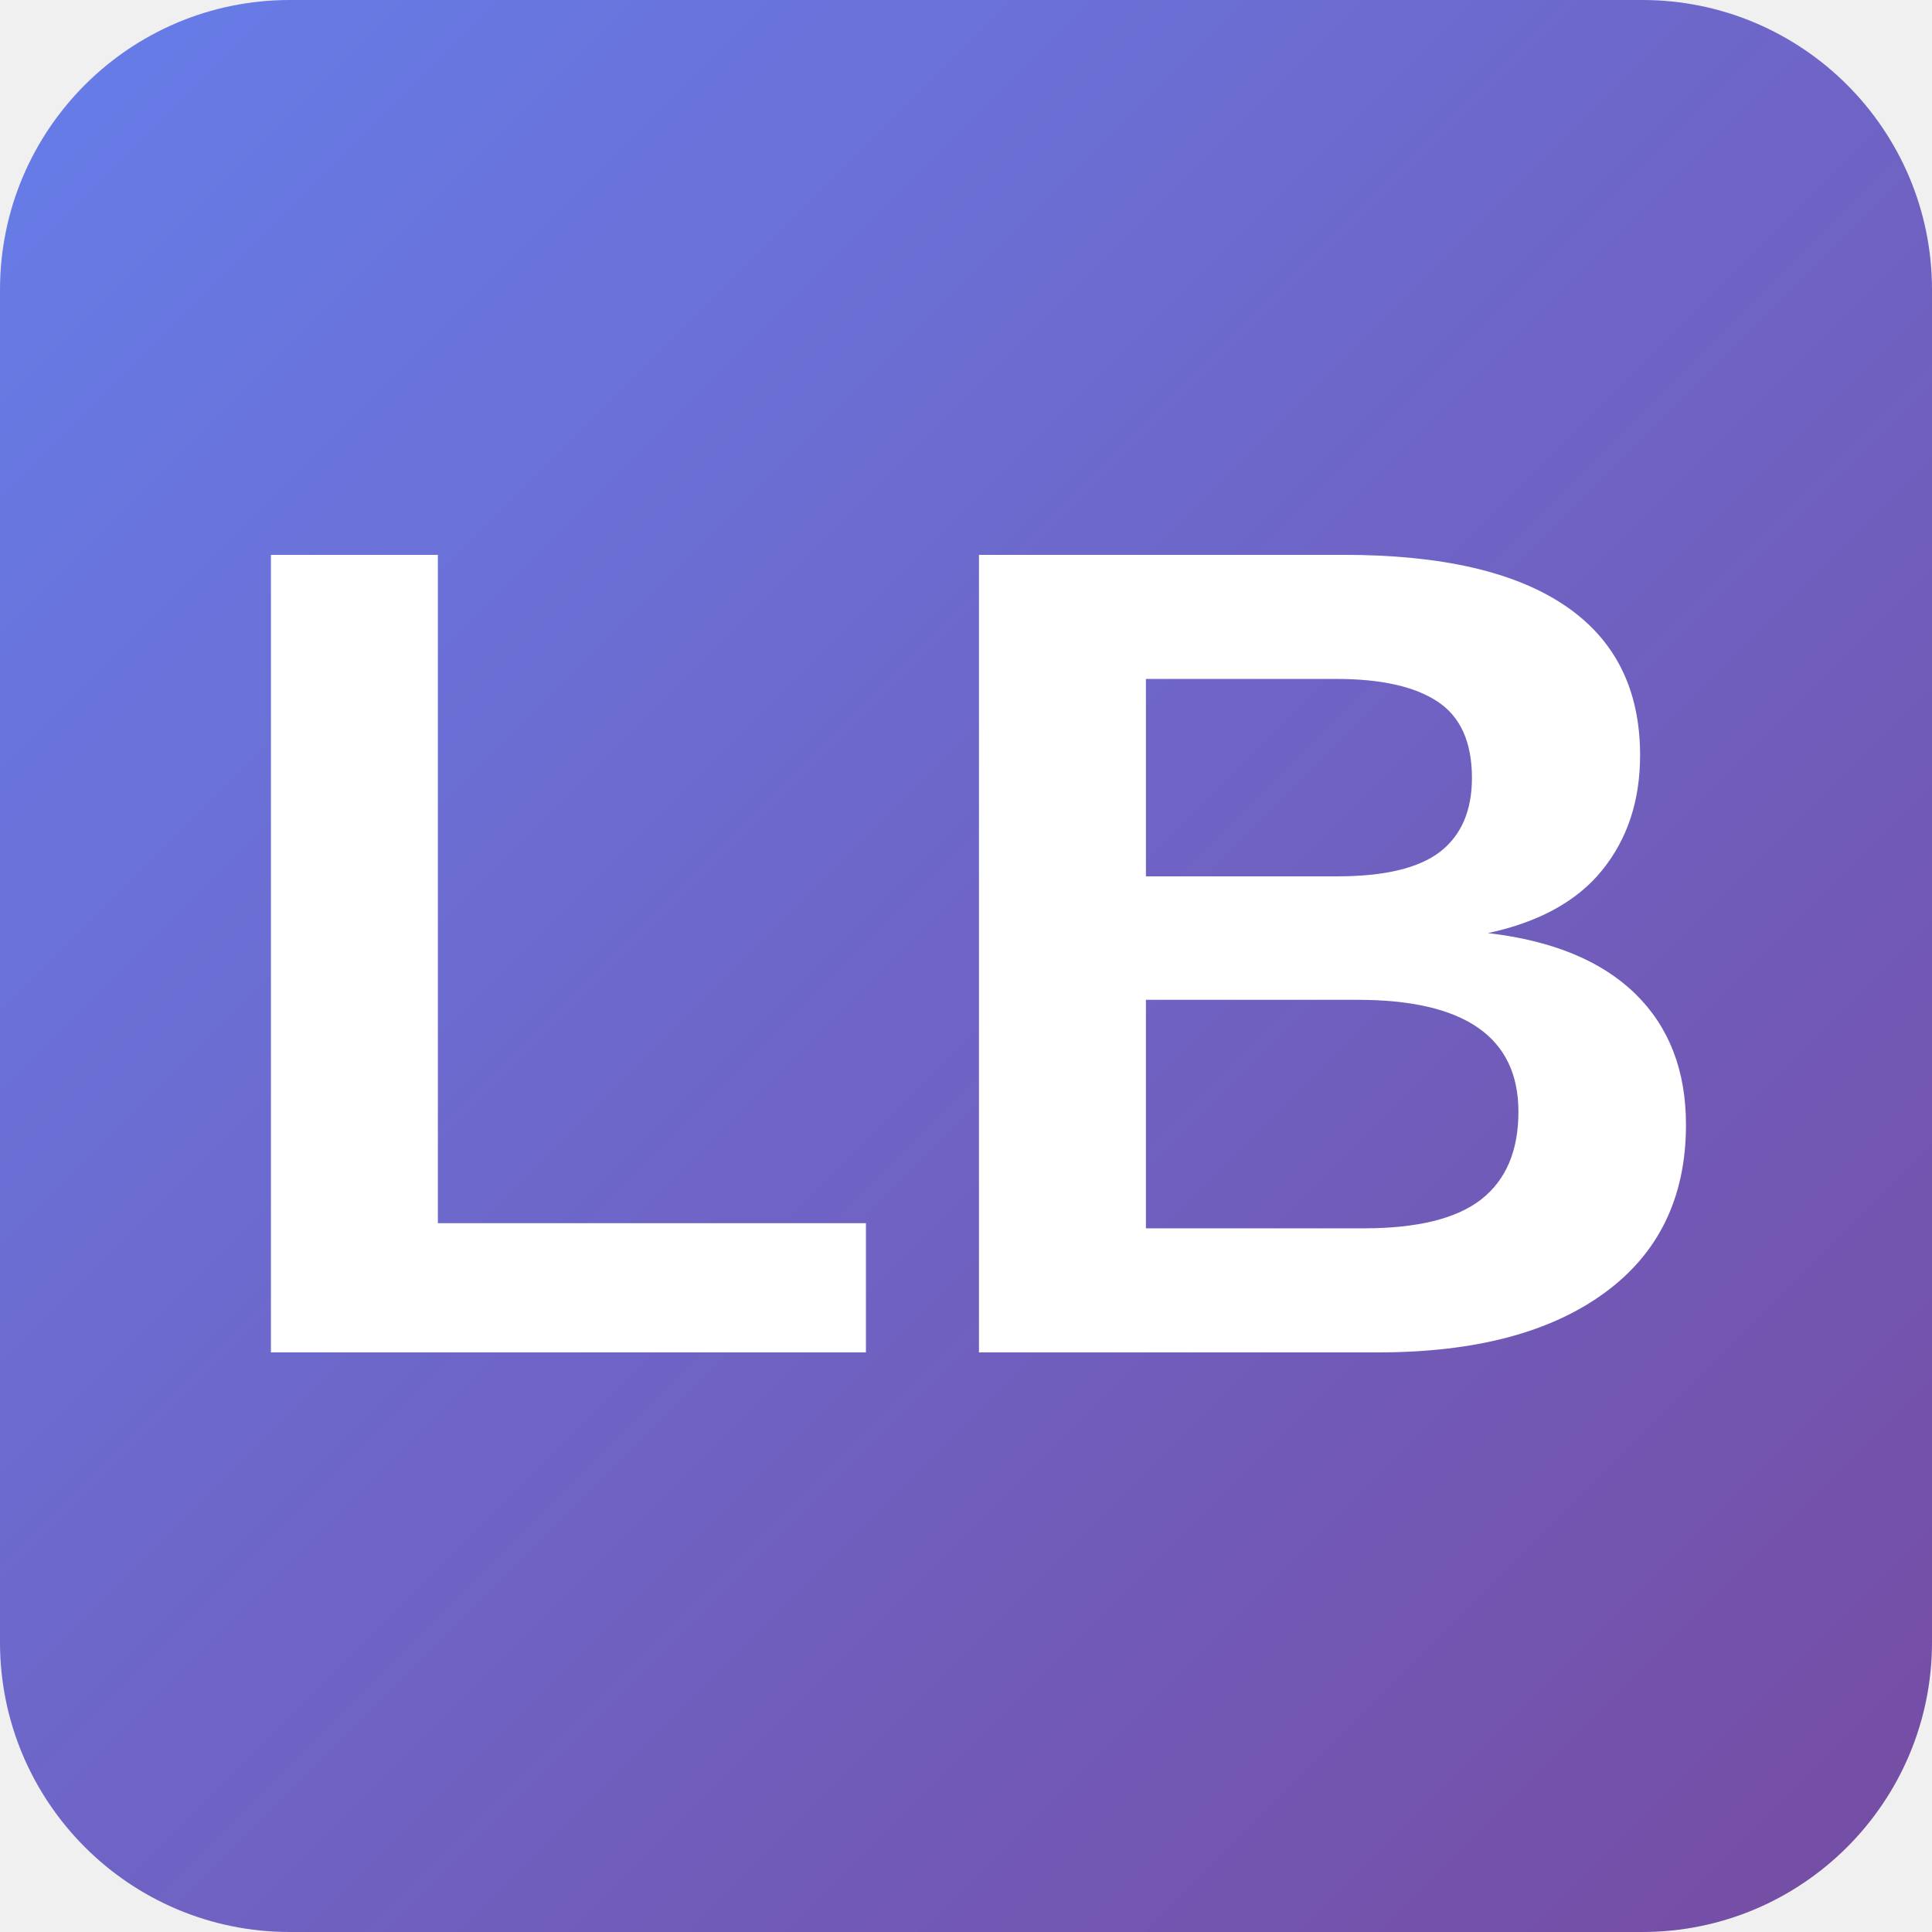
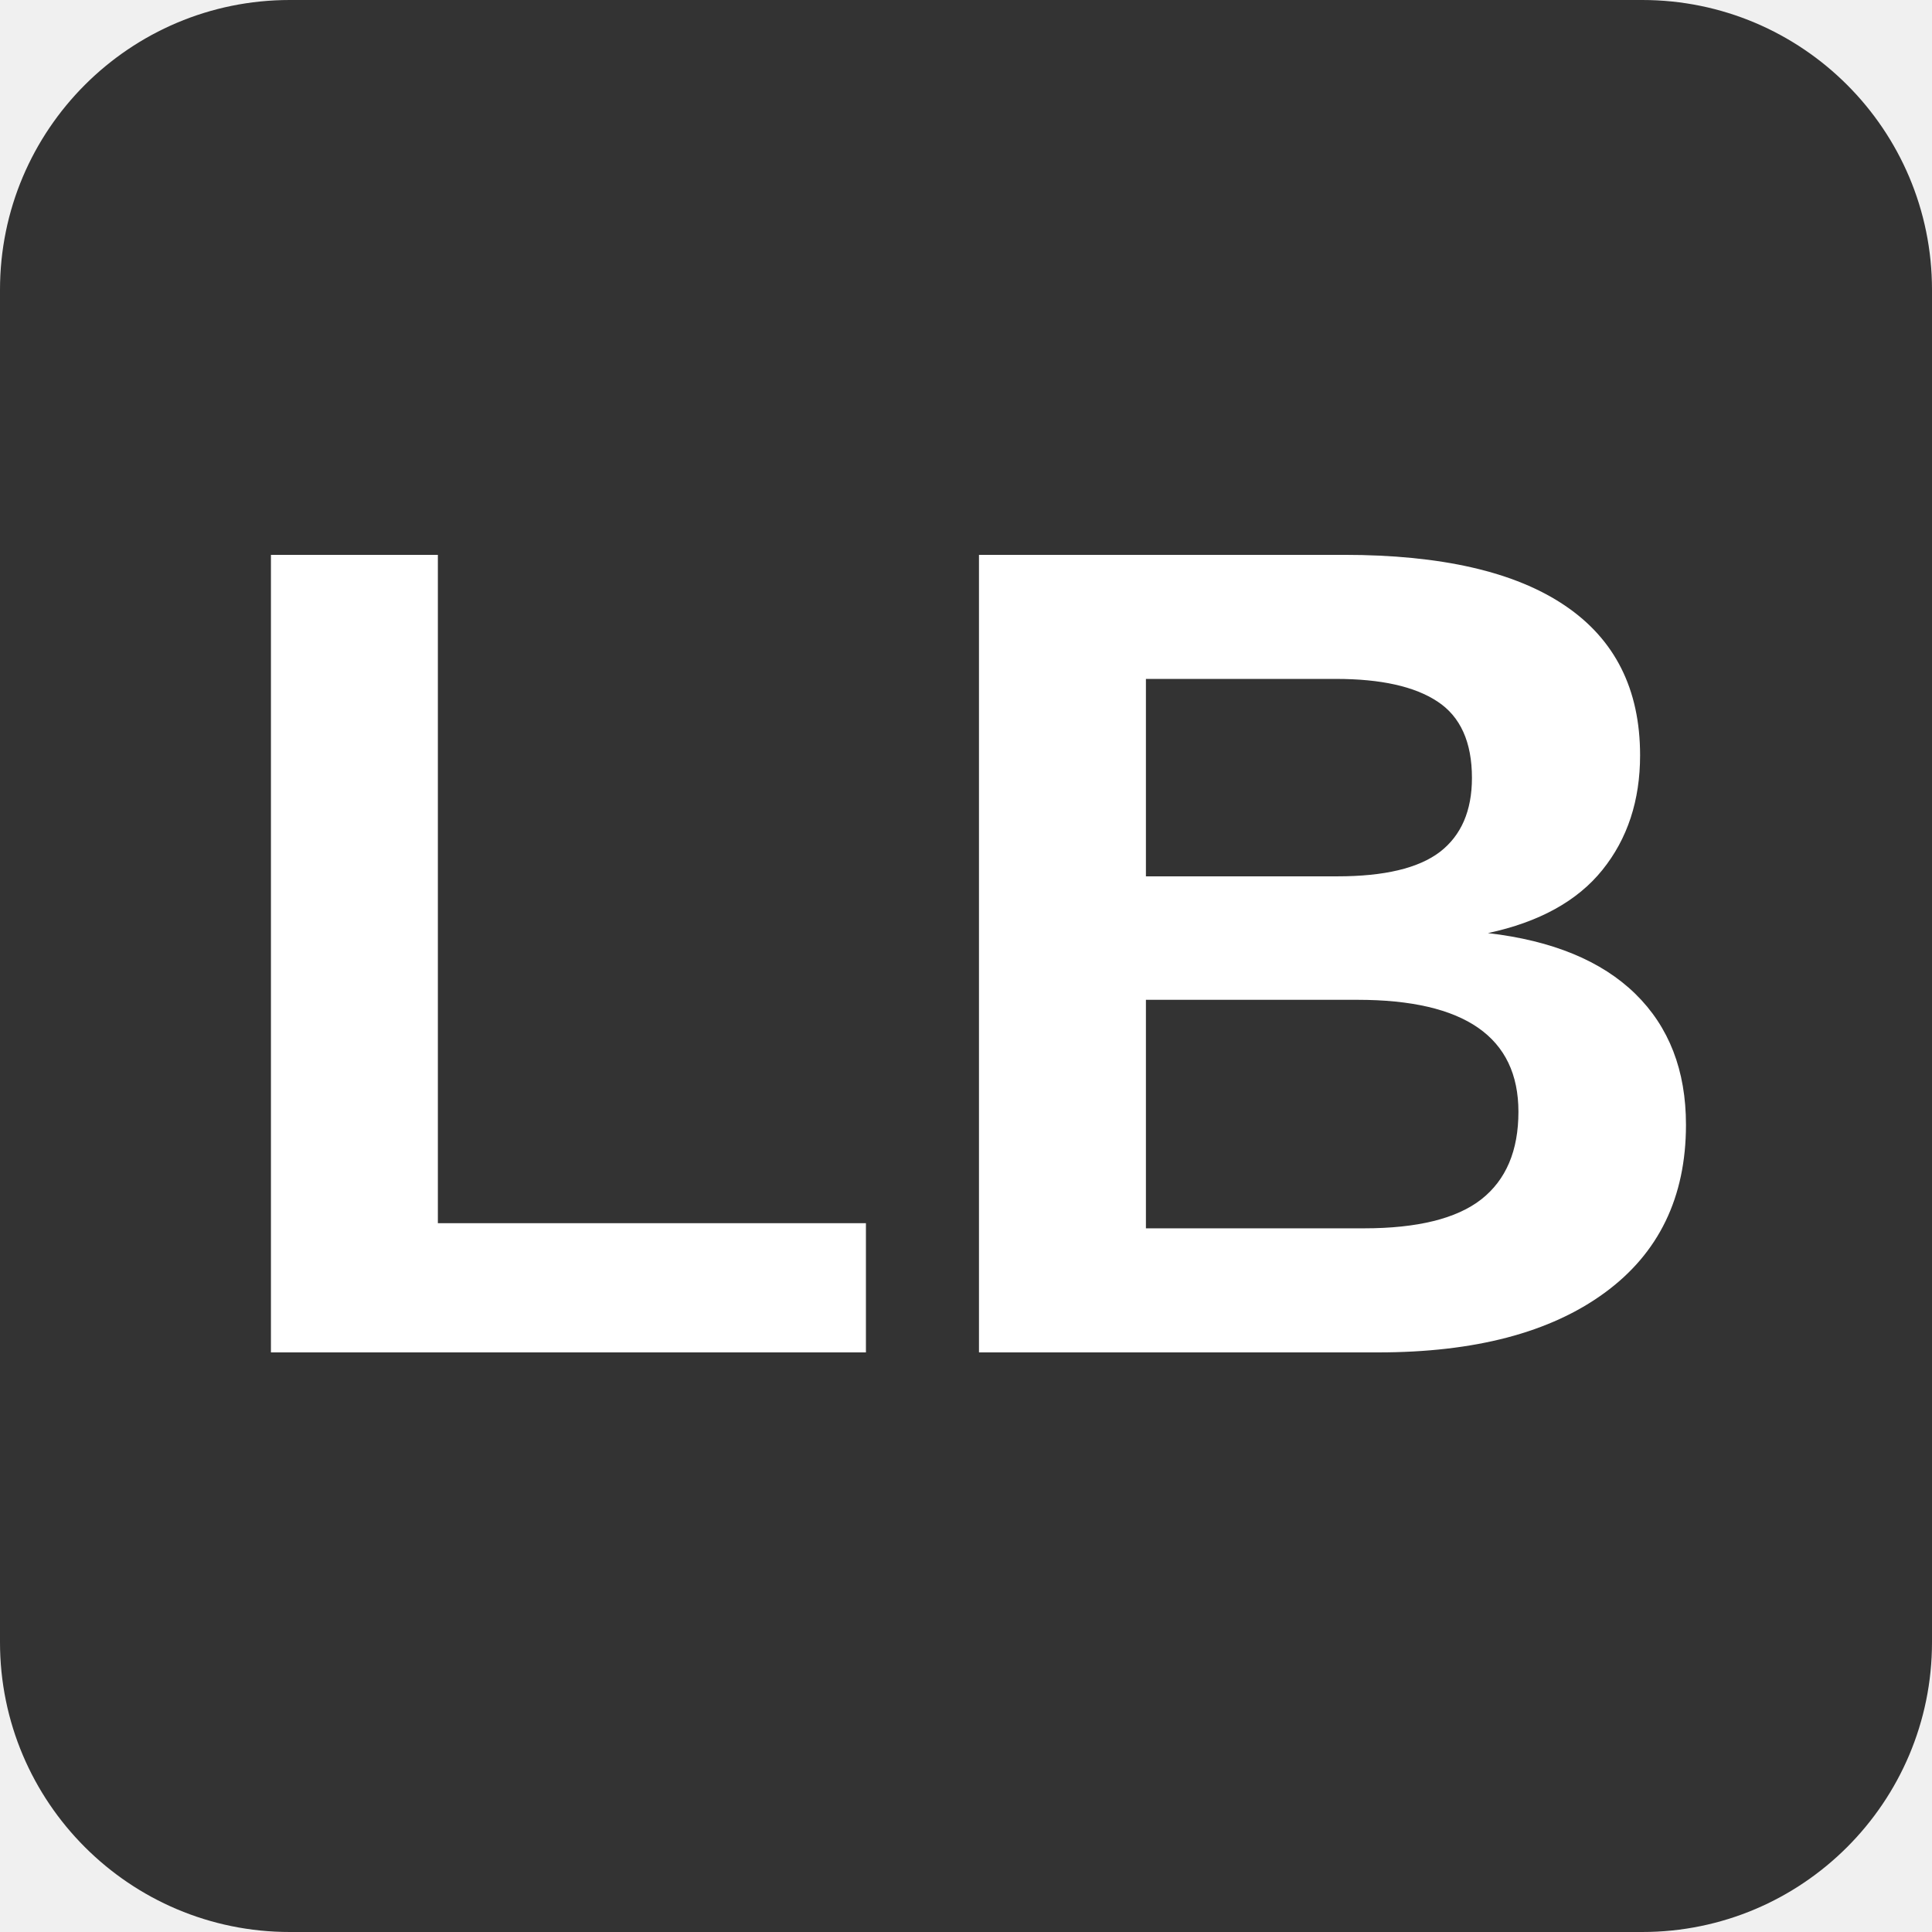
<svg xmlns="http://www.w3.org/2000/svg" viewBox="0 0 100 100">
-   <defs>
-     <linearGradient id="grad" x1="0%" y1="0%" x2="100%" y2="100%">
-       <stop offset="0%" style="stop-color:#667eea;stop-opacity:1" />
-       <stop offset="100%" style="stop-color:#764ba2;stop-opacity:1" />
-     </linearGradient>
-   </defs>
-   <rect width="100" height="100" fill="url(#grad)" rx="15" />
+   <rect width="100" height="100" fill="#333" rx="15" />
  <text x="50" y="70" font-family="Arial, sans-serif" font-size="60" font-weight="bold" fill="white" text-anchor="middle">LB</text>
</svg>
